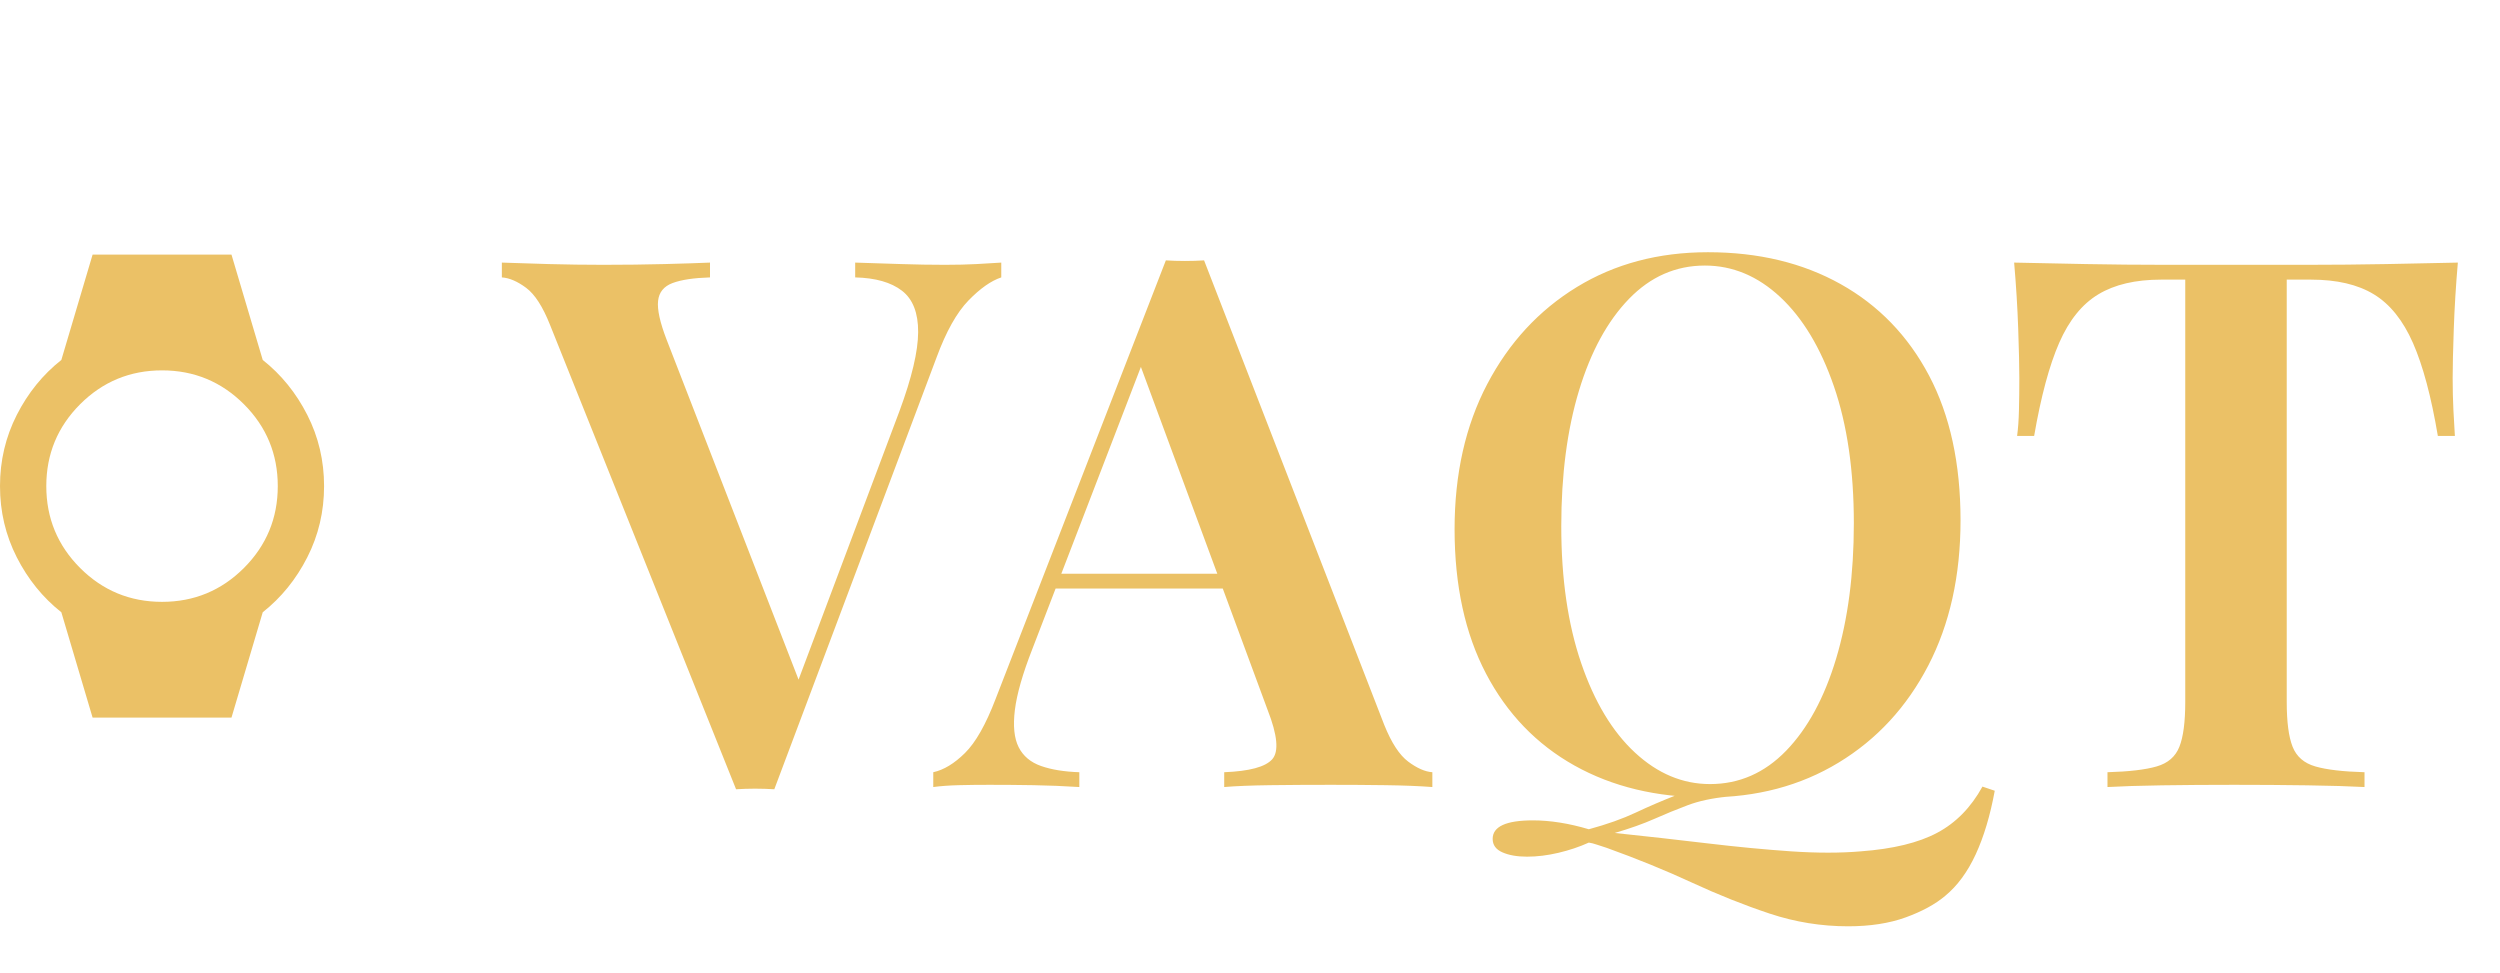
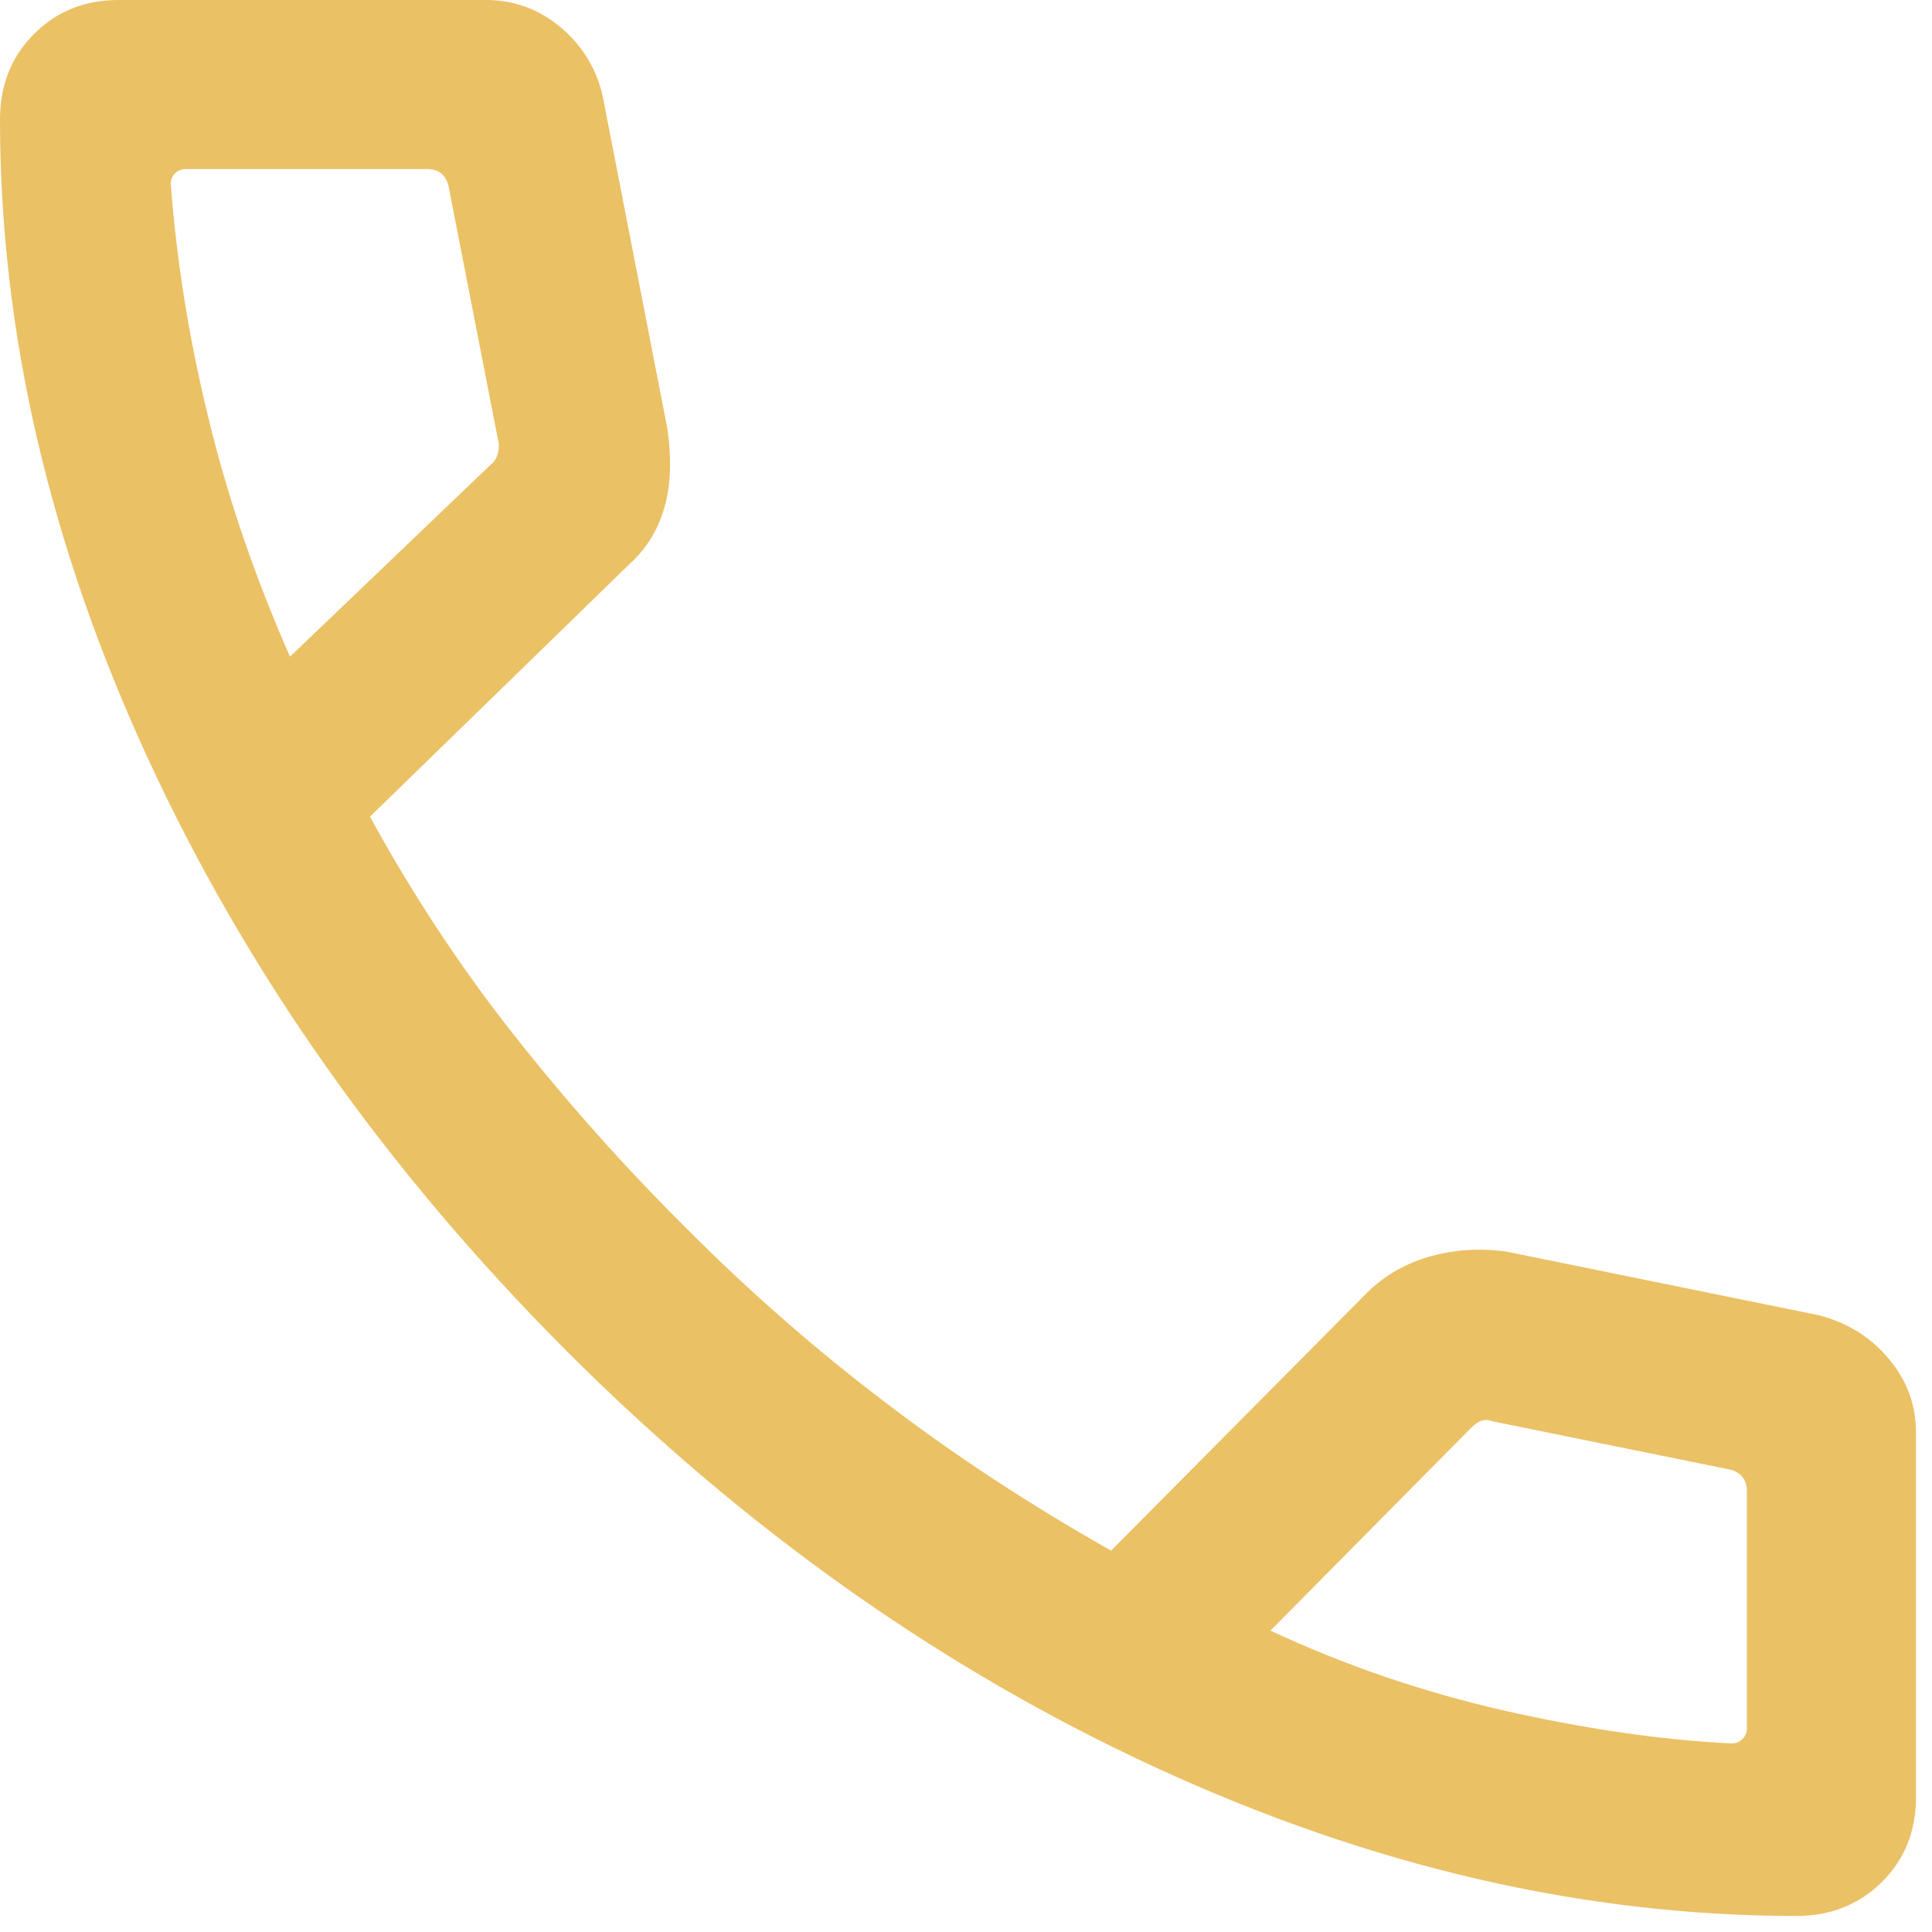
- <svg xmlns="http://www.w3.org/2000/svg" width="108" height="42" viewBox="0 0 108 42" fill="none">
-   <path d="M4 31L2.65 26.45C1.85 25.817 1.208 25.025 0.725 24.075C0.242 23.125 0 22.1 0 21C0 19.9 0.242 18.875 0.725 17.925C1.208 16.975 1.85 16.183 2.65 15.55L4 11H10L11.35 15.55C12.15 16.183 12.792 16.975 13.275 17.925C13.758 18.875 14 19.9 14 21C14 22.1 13.758 23.125 13.275 24.075C12.792 25.025 12.15 25.817 11.35 26.45L10 31H4ZM7 26C8.383 26 9.562 25.512 10.537 24.538C11.512 23.562 12 22.383 12 21C12 19.617 11.512 18.438 10.537 17.462C9.562 16.488 8.383 16 7 16C5.617 16 4.438 16.488 3.462 17.462C2.487 18.438 2 19.617 2 21C2 22.383 2.487 23.562 3.462 24.538C4.438 25.512 5.617 26 7 26Z" fill="#EBC166" />
-   <path d="M43.255 11.344V11.984C42.815 12.129 42.342 12.462 41.837 12.982C41.331 13.503 40.871 14.324 40.458 15.446L33.45 34.096C33.322 34.087 33.187 34.081 33.047 34.077C32.906 34.072 32.763 34.07 32.618 34.07C32.481 34.07 32.342 34.072 32.202 34.077C32.061 34.081 31.926 34.087 31.798 34.096L23.76 14.032C23.448 13.247 23.105 12.715 22.73 12.435C22.354 12.156 22.004 12.005 21.68 11.984V11.344C22.243 11.365 22.921 11.387 23.712 11.408C24.503 11.429 25.288 11.44 26.064 11.44C26.998 11.44 27.875 11.429 28.695 11.408C29.514 11.387 30.173 11.365 30.672 11.344V11.984C29.972 12.005 29.434 12.086 29.056 12.227C28.678 12.368 28.469 12.625 28.429 12.998C28.388 13.372 28.511 13.93 28.797 14.672L34.672 29.808L34.058 30.531L38.858 17.757C39.391 16.315 39.66 15.179 39.664 14.349C39.668 13.519 39.436 12.923 38.966 12.56C38.497 12.197 37.823 12.005 36.944 11.984V11.344C37.639 11.365 38.305 11.387 38.941 11.408C39.577 11.429 40.206 11.44 40.829 11.44C41.332 11.44 41.782 11.429 42.179 11.408C42.576 11.387 42.934 11.365 43.255 11.344ZM52.016 11.248L59.798 31.312C60.11 32.089 60.456 32.619 60.835 32.902C61.215 33.186 61.563 33.339 61.878 33.36V34C61.315 33.957 60.643 33.931 59.862 33.92C59.082 33.909 58.292 33.904 57.494 33.904C56.56 33.904 55.683 33.909 54.864 33.92C54.045 33.931 53.386 33.957 52.886 34V33.36C53.974 33.317 54.666 33.131 54.96 32.8C55.254 32.469 55.188 31.76 54.762 30.672L49.142 15.459L49.706 14.762L44.598 28.035C44.18 29.102 43.928 29.98 43.843 30.669C43.758 31.358 43.812 31.894 44.006 32.278C44.2 32.662 44.523 32.933 44.973 33.091C45.423 33.249 45.974 33.339 46.627 33.36V34C45.953 33.957 45.295 33.931 44.653 33.92C44.011 33.909 43.374 33.904 42.742 33.904C42.26 33.904 41.816 33.909 41.408 33.92C41.001 33.931 40.637 33.957 40.317 34V33.36C40.769 33.262 41.226 32.986 41.686 32.531C42.147 32.077 42.589 31.297 43.011 30.192L50.365 11.248C50.621 11.265 50.896 11.274 51.19 11.274C51.485 11.274 51.76 11.265 52.016 11.248ZM54.806 24.784V25.424H45.27L45.59 24.784H54.806ZM85.642 33.981L86.173 34.16C85.977 35.231 85.702 36.147 85.35 36.909C84.998 37.67 84.558 38.269 84.029 38.704C83.598 39.067 83.029 39.376 82.323 39.632C81.617 39.888 80.788 40.016 79.837 40.016C78.681 40.016 77.553 39.834 76.454 39.469C75.356 39.104 74.235 38.657 73.091 38.128C71.948 37.599 70.72 37.099 69.409 36.627C69.265 36.582 69.125 36.536 68.989 36.49C68.852 36.443 68.735 36.413 68.637 36.4C68.231 36.584 67.793 36.731 67.322 36.842C66.85 36.953 66.4 37.008 65.971 37.008C65.542 37.008 65.187 36.946 64.906 36.822C64.624 36.699 64.483 36.505 64.483 36.24C64.483 35.707 65.062 35.44 66.219 35.44C66.969 35.44 67.775 35.568 68.637 35.824C69.422 35.611 70.097 35.371 70.664 35.104C71.231 34.837 71.814 34.587 72.414 34.352C73.013 34.117 73.738 33.968 74.588 33.904L74.621 34.416C73.963 34.48 73.394 34.603 72.912 34.784C72.43 34.965 71.948 35.163 71.466 35.376C70.984 35.589 70.414 35.792 69.757 35.984C71.131 36.129 72.462 36.278 73.75 36.432C75.039 36.586 76.246 36.701 77.373 36.778C78.499 36.854 79.504 36.854 80.387 36.778C81.778 36.675 82.878 36.408 83.686 35.977C84.495 35.547 85.147 34.881 85.642 33.981ZM73.783 10.896C75.963 10.896 77.873 11.355 79.514 12.272C81.154 13.189 82.428 14.507 83.335 16.224C84.241 17.941 84.695 20.027 84.695 22.48C84.695 24.869 84.23 26.96 83.301 28.752C82.371 30.544 81.081 31.941 79.429 32.944C77.777 33.947 75.884 34.448 73.75 34.448C71.57 34.448 69.66 33.989 68.019 33.072C66.379 32.155 65.105 30.832 64.198 29.104C63.292 27.376 62.838 25.296 62.838 22.864C62.838 20.475 63.309 18.384 64.249 16.592C65.19 14.8 66.481 13.403 68.121 12.4C69.762 11.397 71.649 10.896 73.783 10.896ZM73.65 11.472C72.394 11.472 71.301 11.952 70.371 12.912C69.441 13.872 68.721 15.195 68.211 16.88C67.701 18.565 67.447 20.517 67.447 22.736C67.447 24.997 67.733 26.965 68.305 28.64C68.876 30.315 69.652 31.605 70.631 32.512C71.61 33.419 72.691 33.872 73.874 33.872C75.135 33.872 76.23 33.392 77.161 32.432C78.091 31.472 78.812 30.144 79.322 28.448C79.832 26.752 80.086 24.805 80.086 22.608C80.086 20.325 79.799 18.352 79.225 16.688C78.652 15.024 77.878 13.739 76.906 12.832C75.933 11.925 74.848 11.472 73.65 11.472ZM106.179 11.344C106.094 12.334 106.035 13.291 106.003 14.214C105.971 15.138 105.955 15.845 105.955 16.336C105.955 16.823 105.966 17.281 105.987 17.712C106.009 18.143 106.03 18.516 106.051 18.832H105.315C105.029 17.134 104.671 15.795 104.24 14.816C103.809 13.837 103.246 13.136 102.55 12.714C101.855 12.291 100.95 12.08 99.837 12.08H98.787V30.326C98.787 31.188 98.871 31.832 99.04 32.259C99.209 32.686 99.536 32.97 100.022 33.11C100.509 33.251 101.217 33.334 102.147 33.36V34C101.516 33.966 100.69 33.941 99.671 33.926C98.651 33.911 97.601 33.904 96.522 33.904C95.417 33.904 94.376 33.911 93.402 33.926C92.427 33.941 91.641 33.966 91.043 34V33.36C91.973 33.334 92.682 33.251 93.168 33.11C93.654 32.97 93.982 32.686 94.15 32.259C94.319 31.832 94.403 31.188 94.403 30.326V12.08H93.354C92.253 12.08 91.352 12.291 90.65 12.714C89.948 13.136 89.383 13.835 88.957 14.81C88.53 15.785 88.17 17.125 87.875 18.832H87.139C87.182 18.516 87.209 18.143 87.219 17.712C87.23 17.281 87.235 16.823 87.235 16.336C87.235 15.845 87.219 15.138 87.187 14.214C87.155 13.291 87.097 12.334 87.011 11.344C87.958 11.365 88.996 11.387 90.125 11.408C91.253 11.429 92.385 11.44 93.52 11.44C94.655 11.44 95.685 11.44 96.611 11.44C97.537 11.44 98.564 11.44 99.693 11.44C100.821 11.44 101.953 11.429 103.088 11.408C104.223 11.387 105.253 11.365 106.179 11.344Z" fill="#EBC166" />
+ <svg xmlns="http://www.w3.org/2000/svg" width="10" height="10" viewBox="0 0 10 10" fill="none">
+   <path d="M9.299 9.917C8.199 9.917 7.095 9.661 5.985 9.15C4.876 8.639 3.857 7.918 2.927 6.987C1.998 6.055 1.278 5.036 0.767 3.929C0.256 2.821 0 1.717 0 0.618C0 0.442 0.058 0.294 0.175 0.177C0.292 0.059 0.438 0 0.613 0H2.515C2.662 0 2.792 0.048 2.905 0.144C3.017 0.24 3.089 0.359 3.12 0.5L3.454 2.217C3.477 2.376 3.472 2.513 3.439 2.627C3.406 2.742 3.347 2.838 3.262 2.916L1.915 4.227C2.132 4.624 2.379 5 2.658 5.354C2.937 5.708 3.238 6.046 3.563 6.368C3.883 6.689 4.223 6.986 4.584 7.26C4.944 7.535 5.333 7.79 5.751 8.026L7.061 6.706C7.152 6.611 7.262 6.545 7.392 6.506C7.522 6.468 7.657 6.459 7.796 6.478L9.416 6.808C9.564 6.847 9.684 6.922 9.777 7.034C9.87 7.145 9.917 7.271 9.917 7.413V9.304C9.917 9.479 9.858 9.625 9.74 9.742C9.622 9.858 9.475 9.917 9.299 9.917ZM1.501 3.399L2.542 2.403C2.561 2.388 2.573 2.367 2.578 2.341C2.584 2.315 2.583 2.291 2.576 2.268L2.322 0.965C2.315 0.935 2.302 0.912 2.283 0.897C2.264 0.882 2.24 0.875 2.21 0.875H0.962C0.94 0.875 0.921 0.882 0.906 0.897C0.891 0.912 0.884 0.931 0.884 0.954C0.914 1.352 0.979 1.757 1.08 2.168C1.18 2.58 1.321 2.99 1.501 3.399ZM6.576 8.44C6.963 8.621 7.366 8.758 7.786 8.854C8.206 8.949 8.598 9.006 8.963 9.024C8.986 9.024 9.004 9.016 9.019 9.001C9.034 8.986 9.042 8.968 9.042 8.945V7.718C9.042 7.688 9.034 7.664 9.019 7.645C9.004 7.626 8.982 7.613 8.952 7.606L7.727 7.357C7.704 7.349 7.685 7.348 7.668 7.354C7.651 7.36 7.633 7.372 7.615 7.39L6.576 8.44Z" fill="#EBC166" />
</svg>
